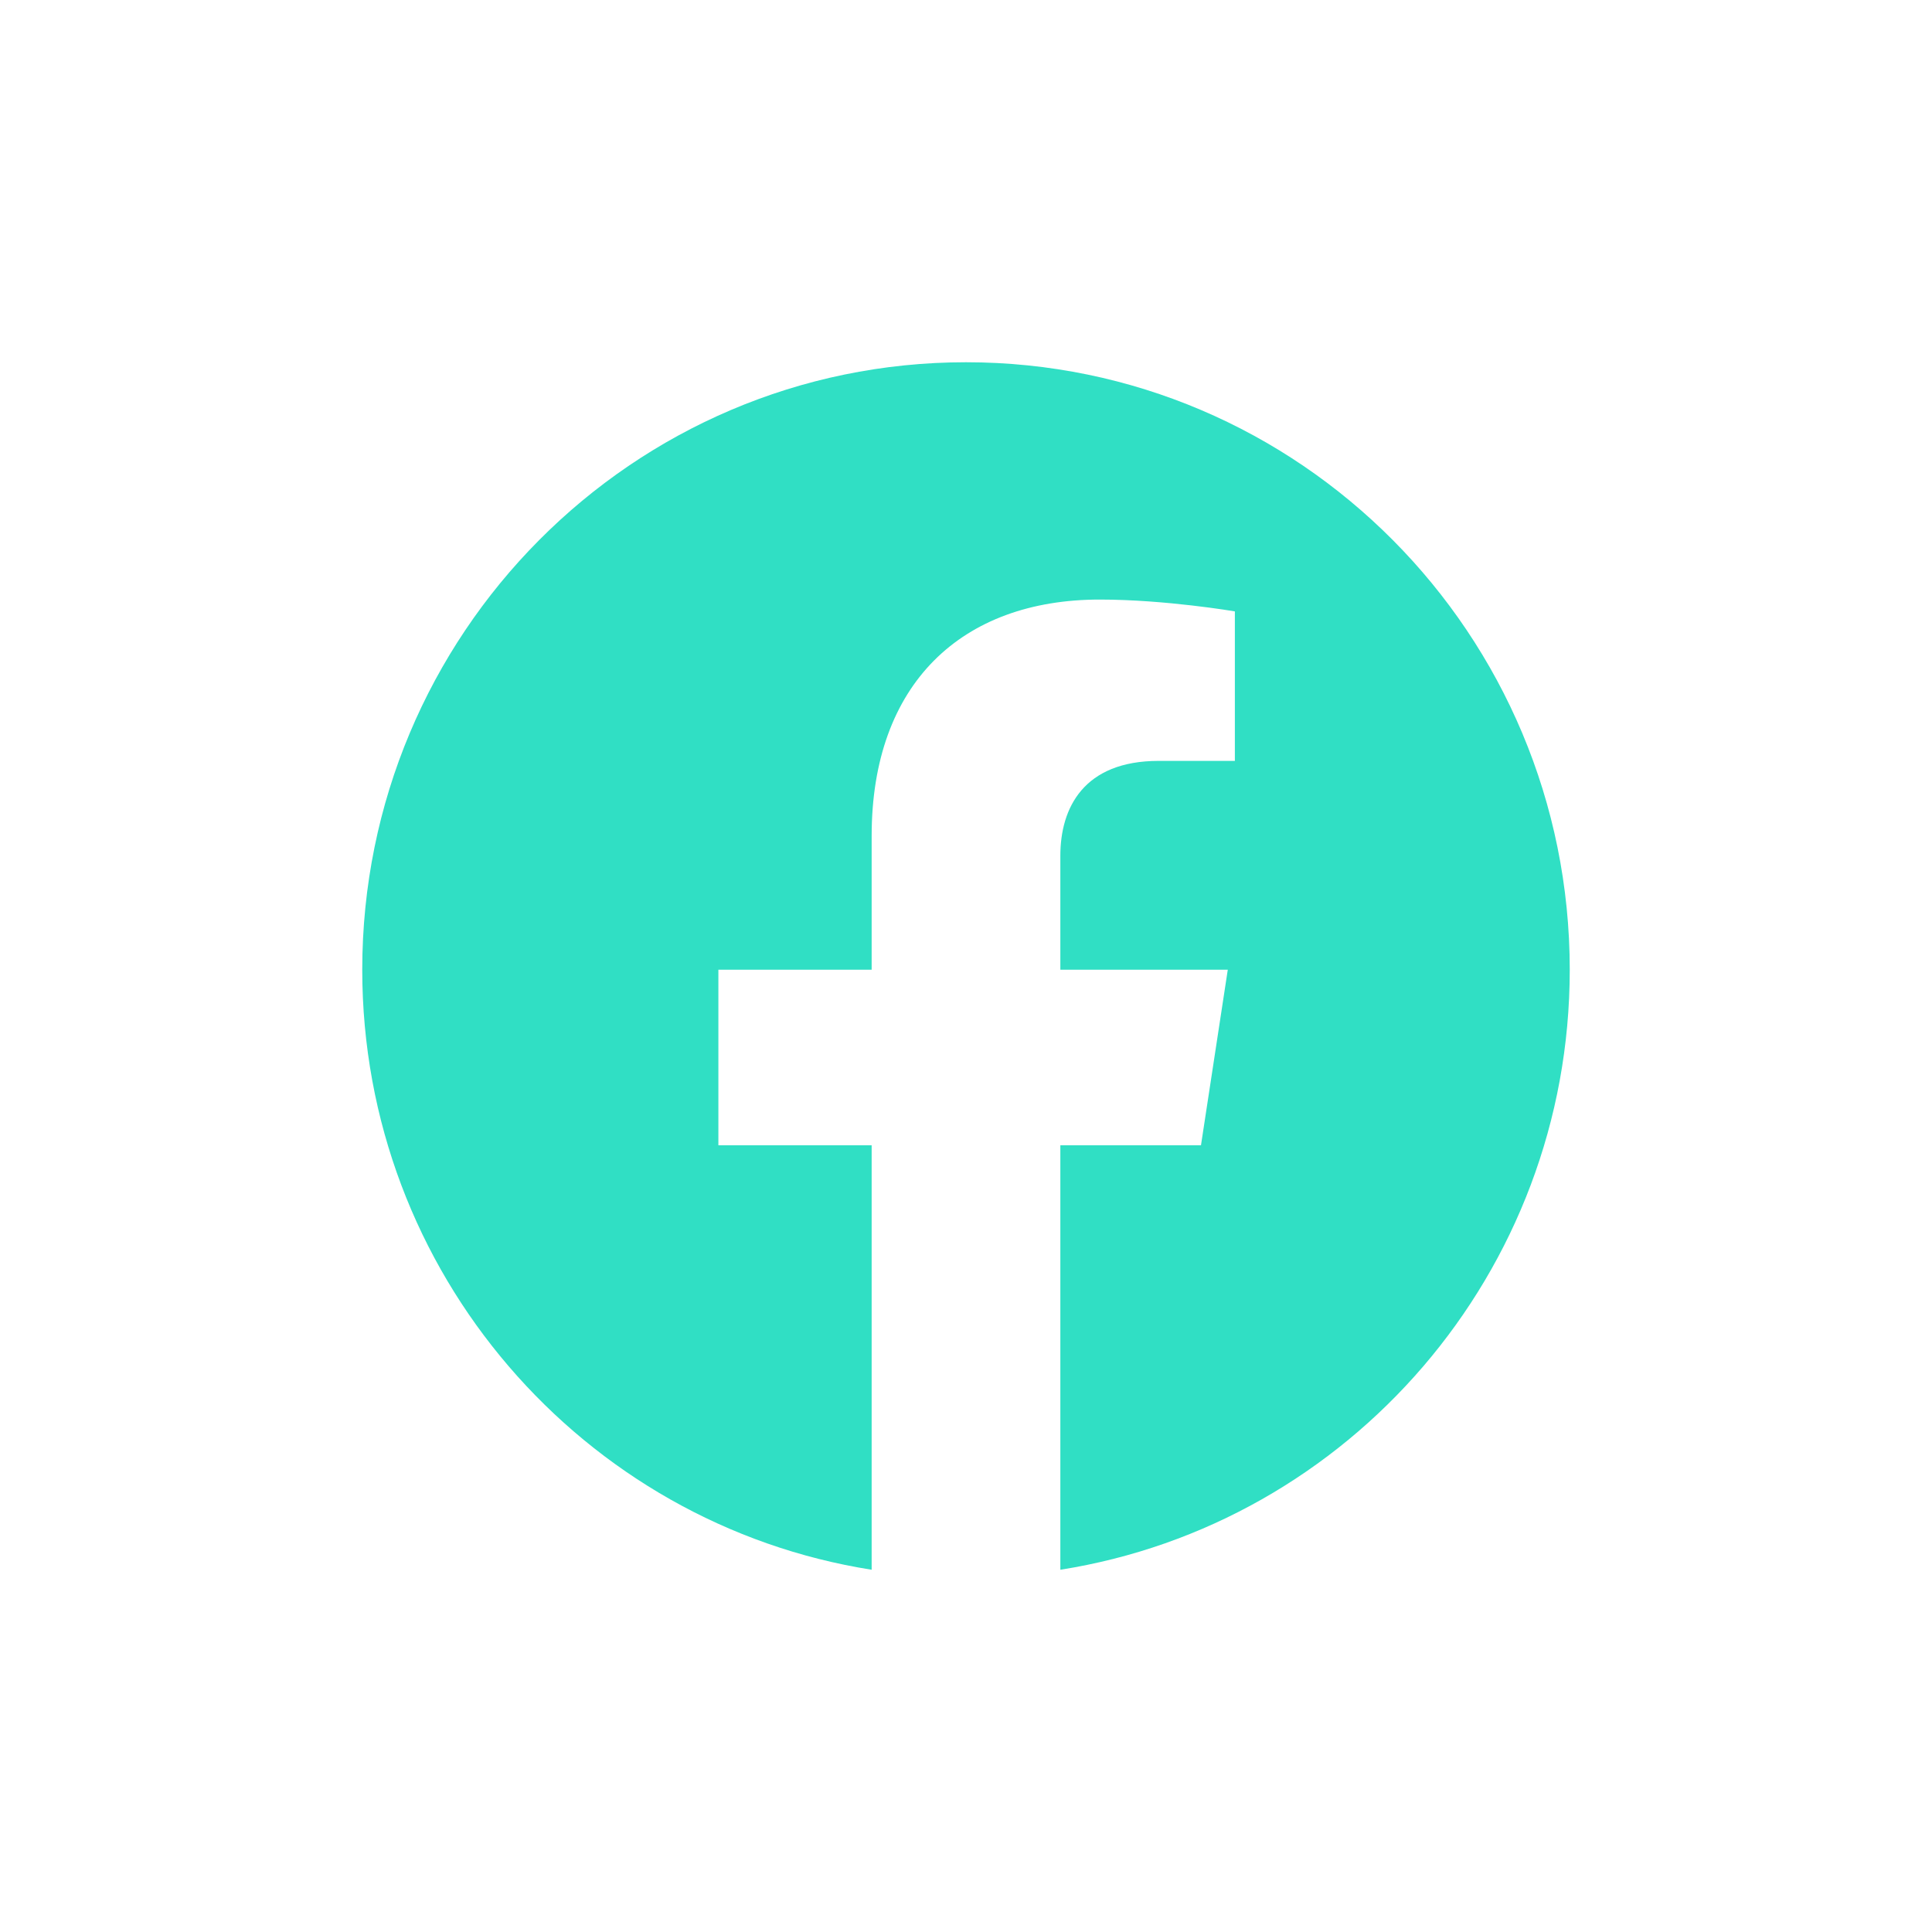
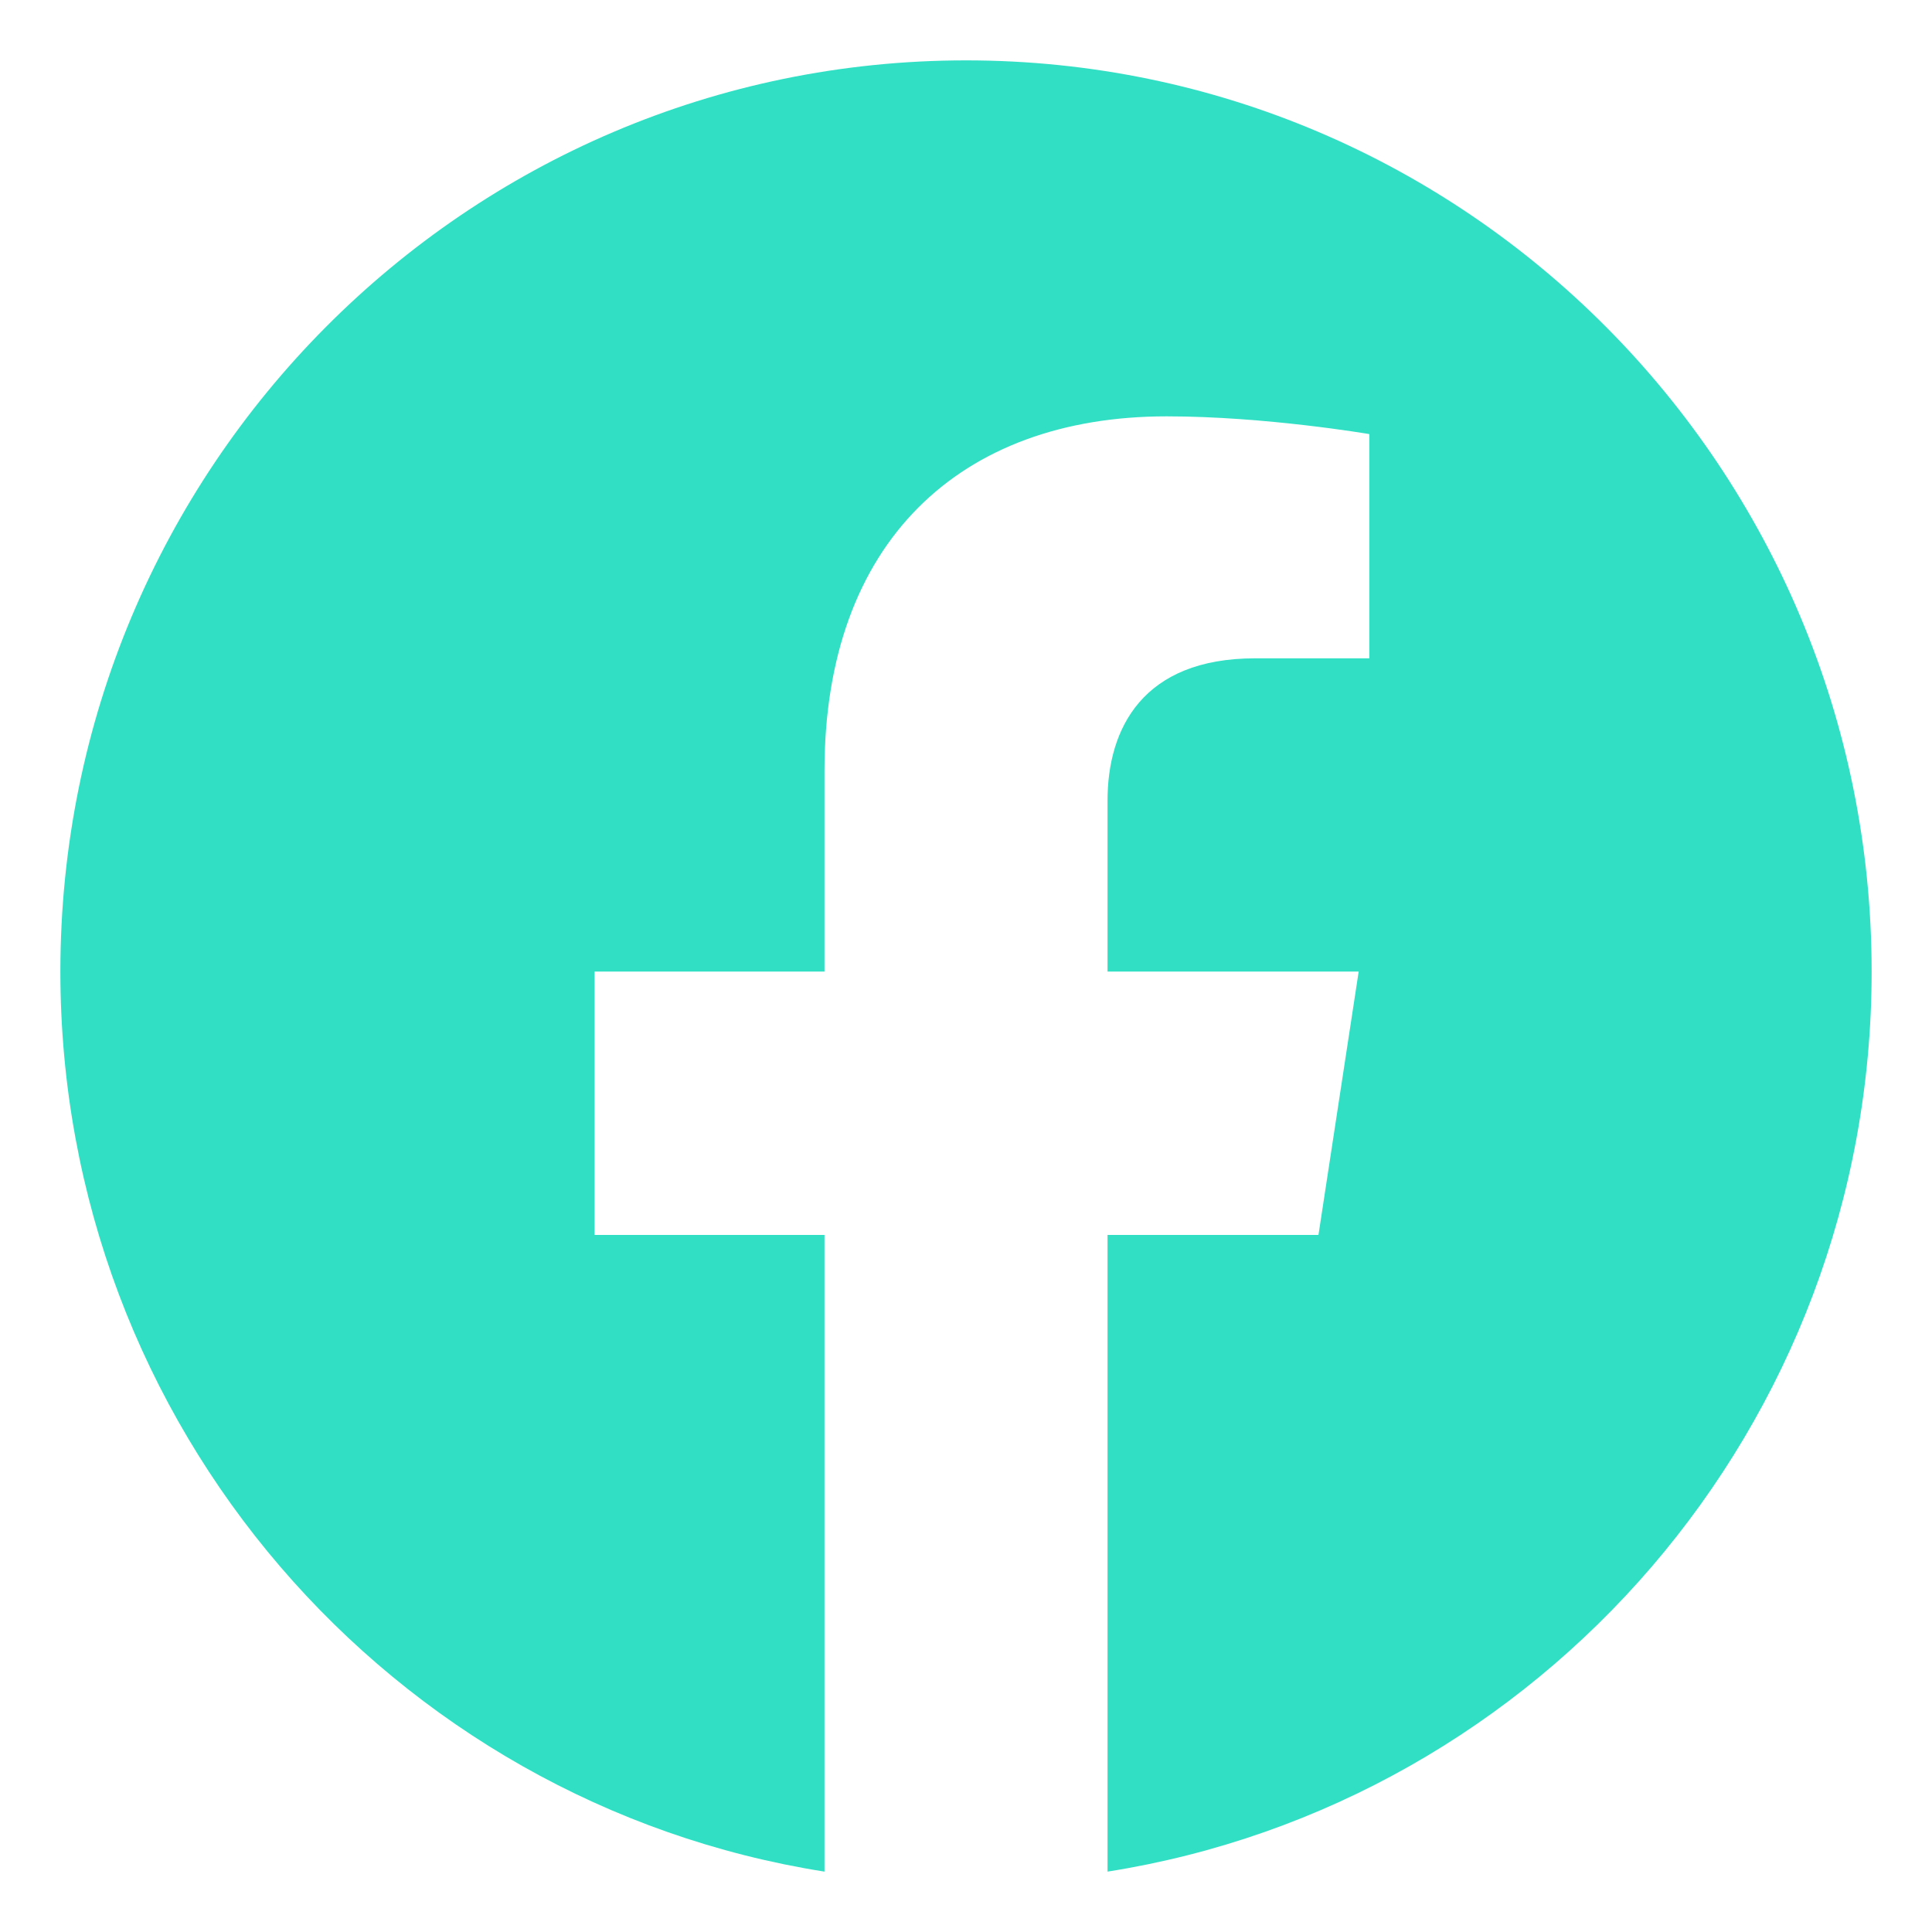
- <svg xmlns="http://www.w3.org/2000/svg" width="24" height="24" viewBox="0 0 24 24" fill="none">
-   <path d="M19.5 12.046C19.5 7.878 16.142 4.5 12 4.5C7.858 4.5 4.5 7.878 4.5 12.046C4.5 15.812 7.243 18.934 10.828 19.5V14.227H8.924V12.046H10.828V10.383C10.828 8.492 11.948 7.448 13.661 7.448C14.481 7.448 15.34 7.595 15.34 7.595V9.452H14.394C13.463 9.452 13.172 10.034 13.172 10.631V12.046H15.252L14.919 14.227H13.172V19.5C16.757 18.934 19.5 15.812 19.5 12.046Z" fill="#30DFC4" />
+ <svg xmlns="http://www.w3.org/2000/svg" width="16" height="16" viewBox="0 0 16 16" fill="none">
+   <path d="M15.5 8.046C15.5 3.878 12.142 0.5 8 0.5C3.858 0.5 0.5 3.878 0.5 8.046C0.5 11.812 3.243 14.934 6.828 15.5V10.227H4.924V8.046H6.828V6.383C6.828 4.492 7.948 3.448 9.661 3.448C10.481 3.448 11.34 3.595 11.34 3.595V5.452H10.394C9.463 5.452 9.172 6.034 9.172 6.631V8.046H11.252L10.919 10.227H9.172V15.5C12.757 14.934 15.5 11.812 15.5 8.046Z" fill="#30DFC4" />
</svg>
